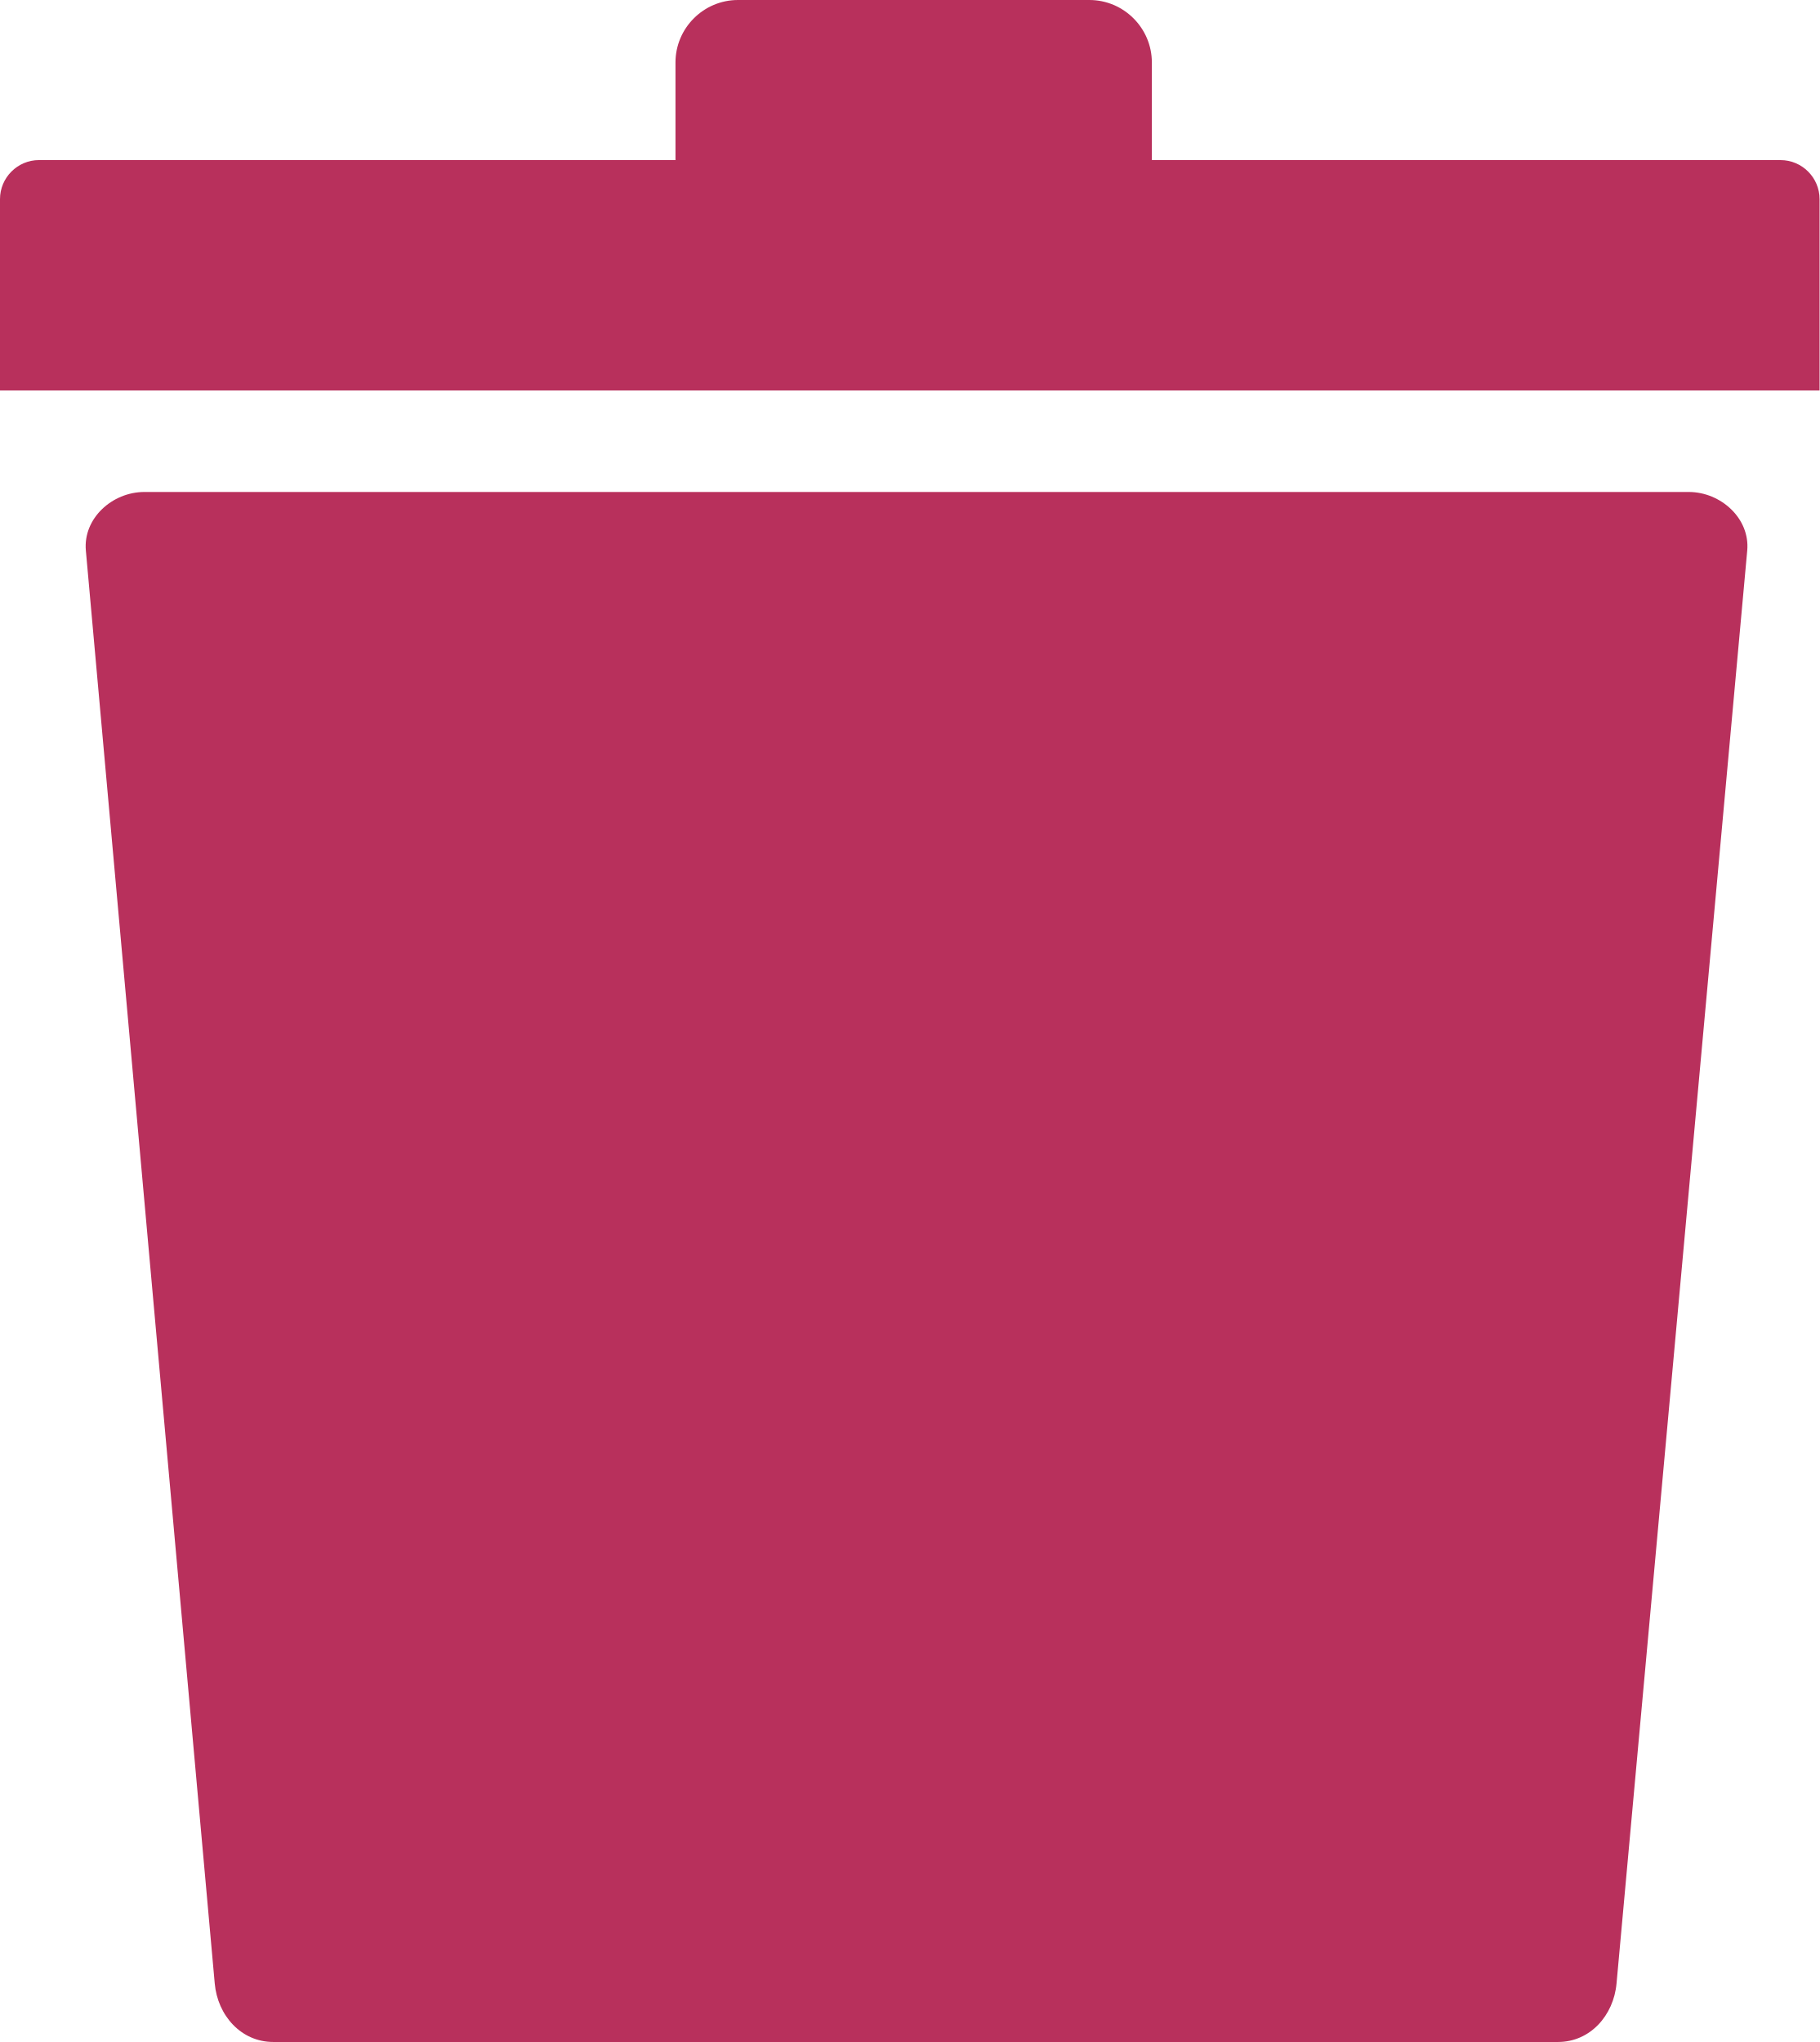
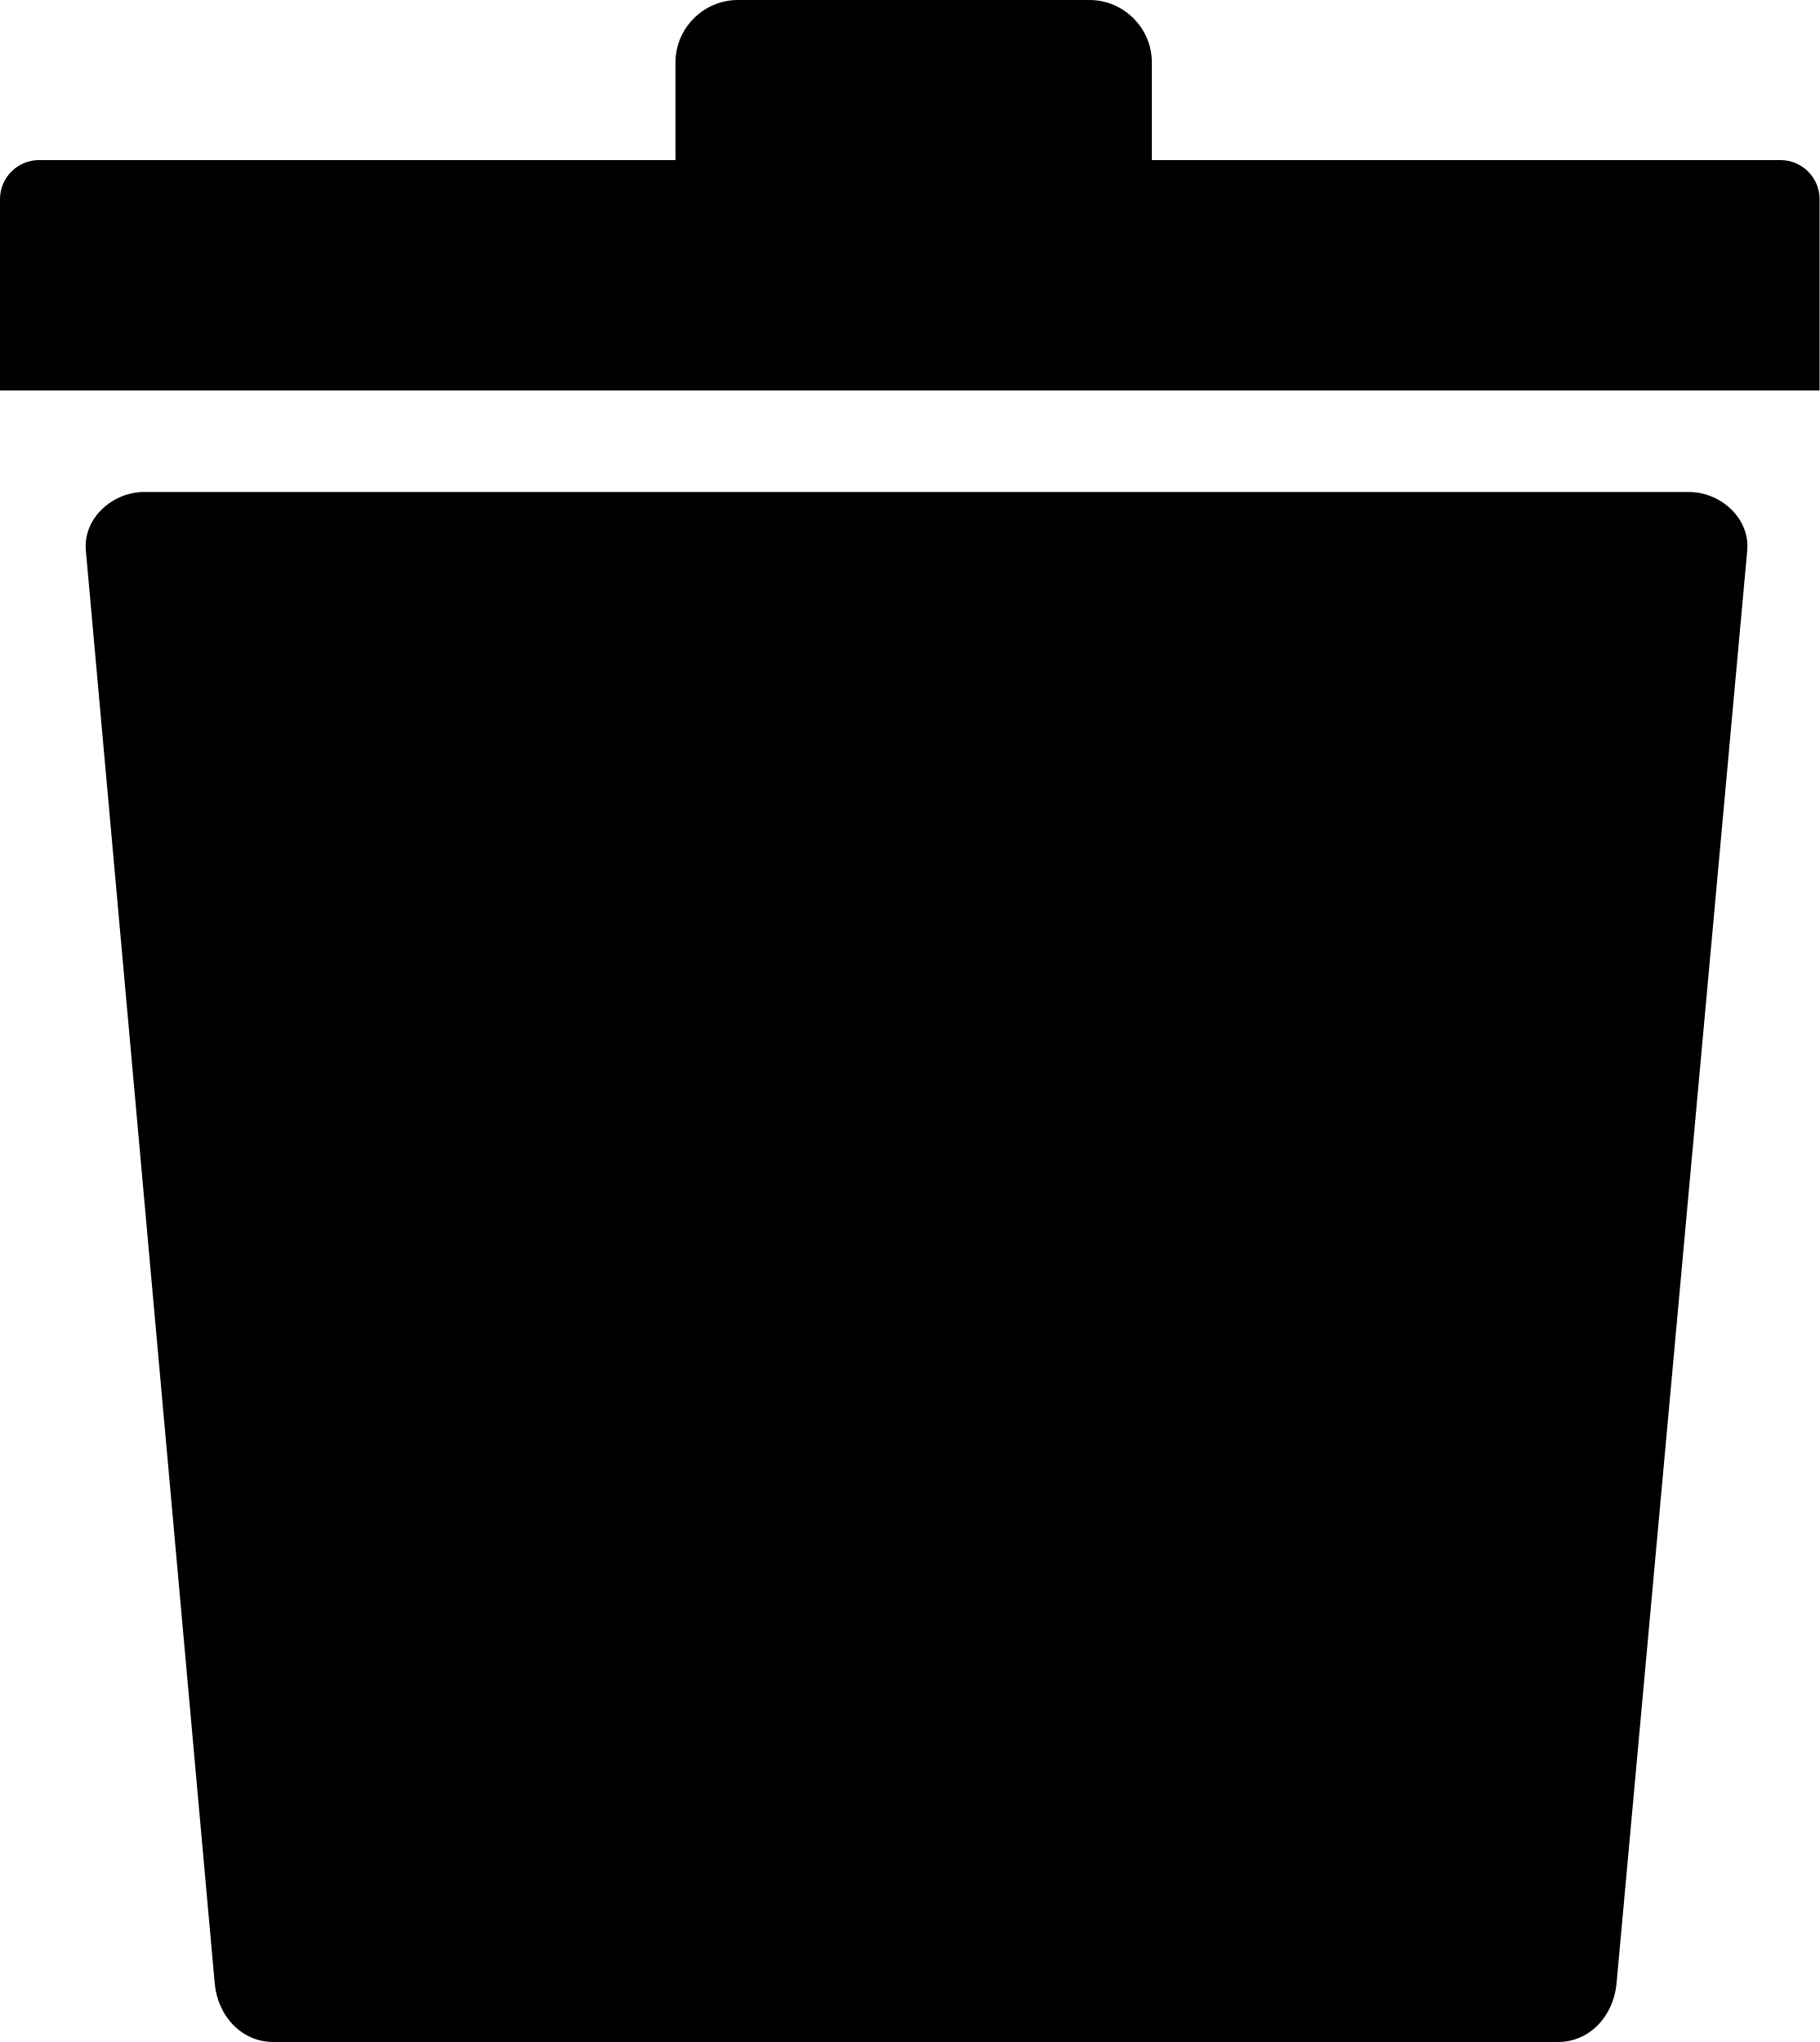
- <svg xmlns="http://www.w3.org/2000/svg" version="1.1" id="Layer_1" x="0px" y="0px" width="109.484px" height="122.88px" viewBox="0 0 109.484 122.88" enable-background="new 0 0 109.484 122.88" xml:space="preserve">
+ <svg xmlns="http://www.w3.org/2000/svg" version="1.1" id="Layer_1" x="0px" y="0px" width="109.484px" height="122.88px" viewBox="0 0 109.484 122.88" enable-background="new 0 0 109.484 122.88" fill="currentColor" xml:space="preserve">
  <g>
-     <path fill="#b8305c" clip-rule="evenodd" d="M2.347,9.633h38.297V3.76c0-2.068,1.689-3.76,3.76-3.76h21.144 c2.07,0,3.76,1.691,3.76,3.76v5.874h37.83c1.293,0,2.347,1.057,2.347,2.349v11.514H0V11.982C0,10.69,1.055,9.633,2.347,9.633 L2.347,9.633z M8.69,29.605h92.921c1.937,0,3.696,1.599,3.521,3.524l-7.864,86.229c-0.174,1.926-1.59,3.521-3.523,3.521h-77.3 c-1.934,0-3.352-1.592-3.524-3.521L5.166,33.129C4.994,31.197,6.751,29.605,8.69,29.605L8.69,29.605z M69.077,42.998h9.866v65.314 h-9.866V42.998L69.077,42.998z M30.072,42.998h9.867v65.314h-9.867V42.998L30.072,42.998z M49.572,42.998h9.869v65.314h-9.869 V42.998L49.572,42.998z" />
+     <path fill="currentColor" clip-rule="evenodd" d="M2.347,9.633h38.297V3.76c0-2.068,1.689-3.76,3.76-3.76h21.144 c2.07,0,3.76,1.691,3.76,3.76v5.874h37.83c1.293,0,2.347,1.057,2.347,2.349v11.514H0V11.982C0,10.69,1.055,9.633,2.347,9.633 L2.347,9.633z M8.69,29.605h92.921c1.937,0,3.696,1.599,3.521,3.524l-7.864,86.229c-0.174,1.926-1.59,3.521-3.523,3.521h-77.3 c-1.934,0-3.352-1.592-3.524-3.521L5.166,33.129C4.994,31.197,6.751,29.605,8.69,29.605L8.69,29.605z M69.077,42.998h9.866v65.314 h-9.866V42.998L69.077,42.998z M30.072,42.998h9.867v65.314h-9.867V42.998L30.072,42.998z M49.572,42.998h9.869v65.314h-9.869 V42.998L49.572,42.998z" />
  </g>
</svg>
